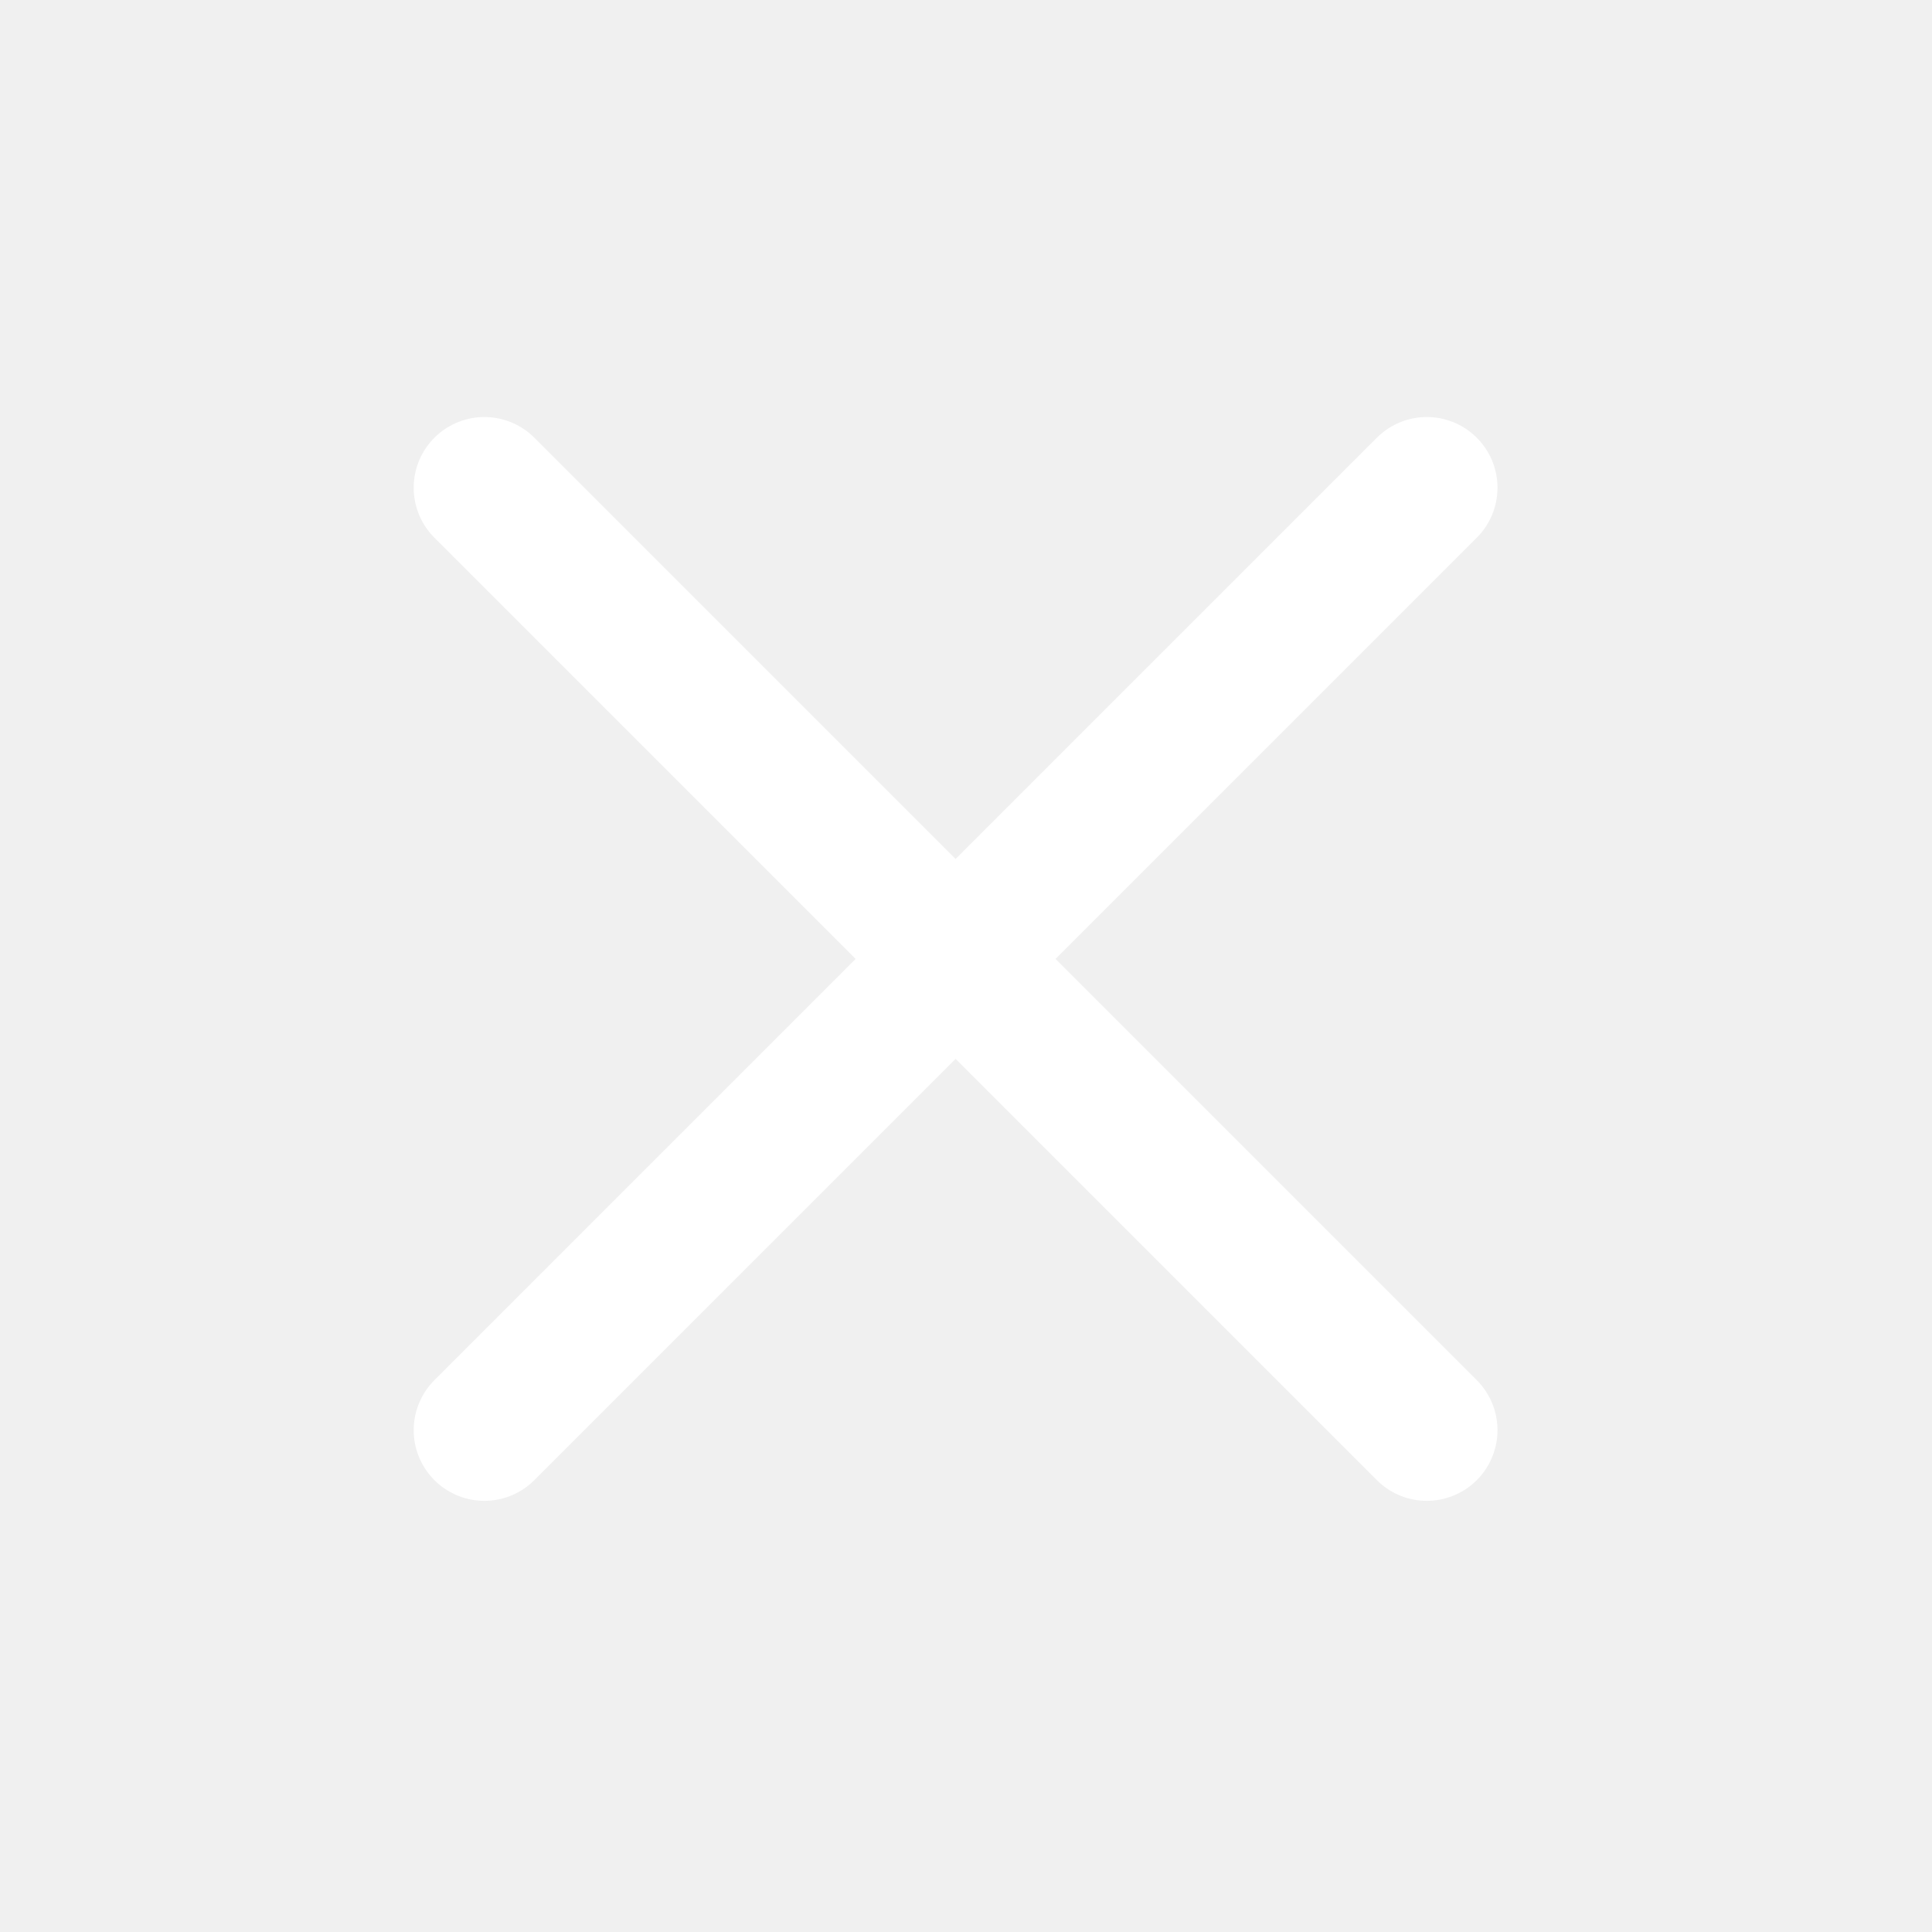
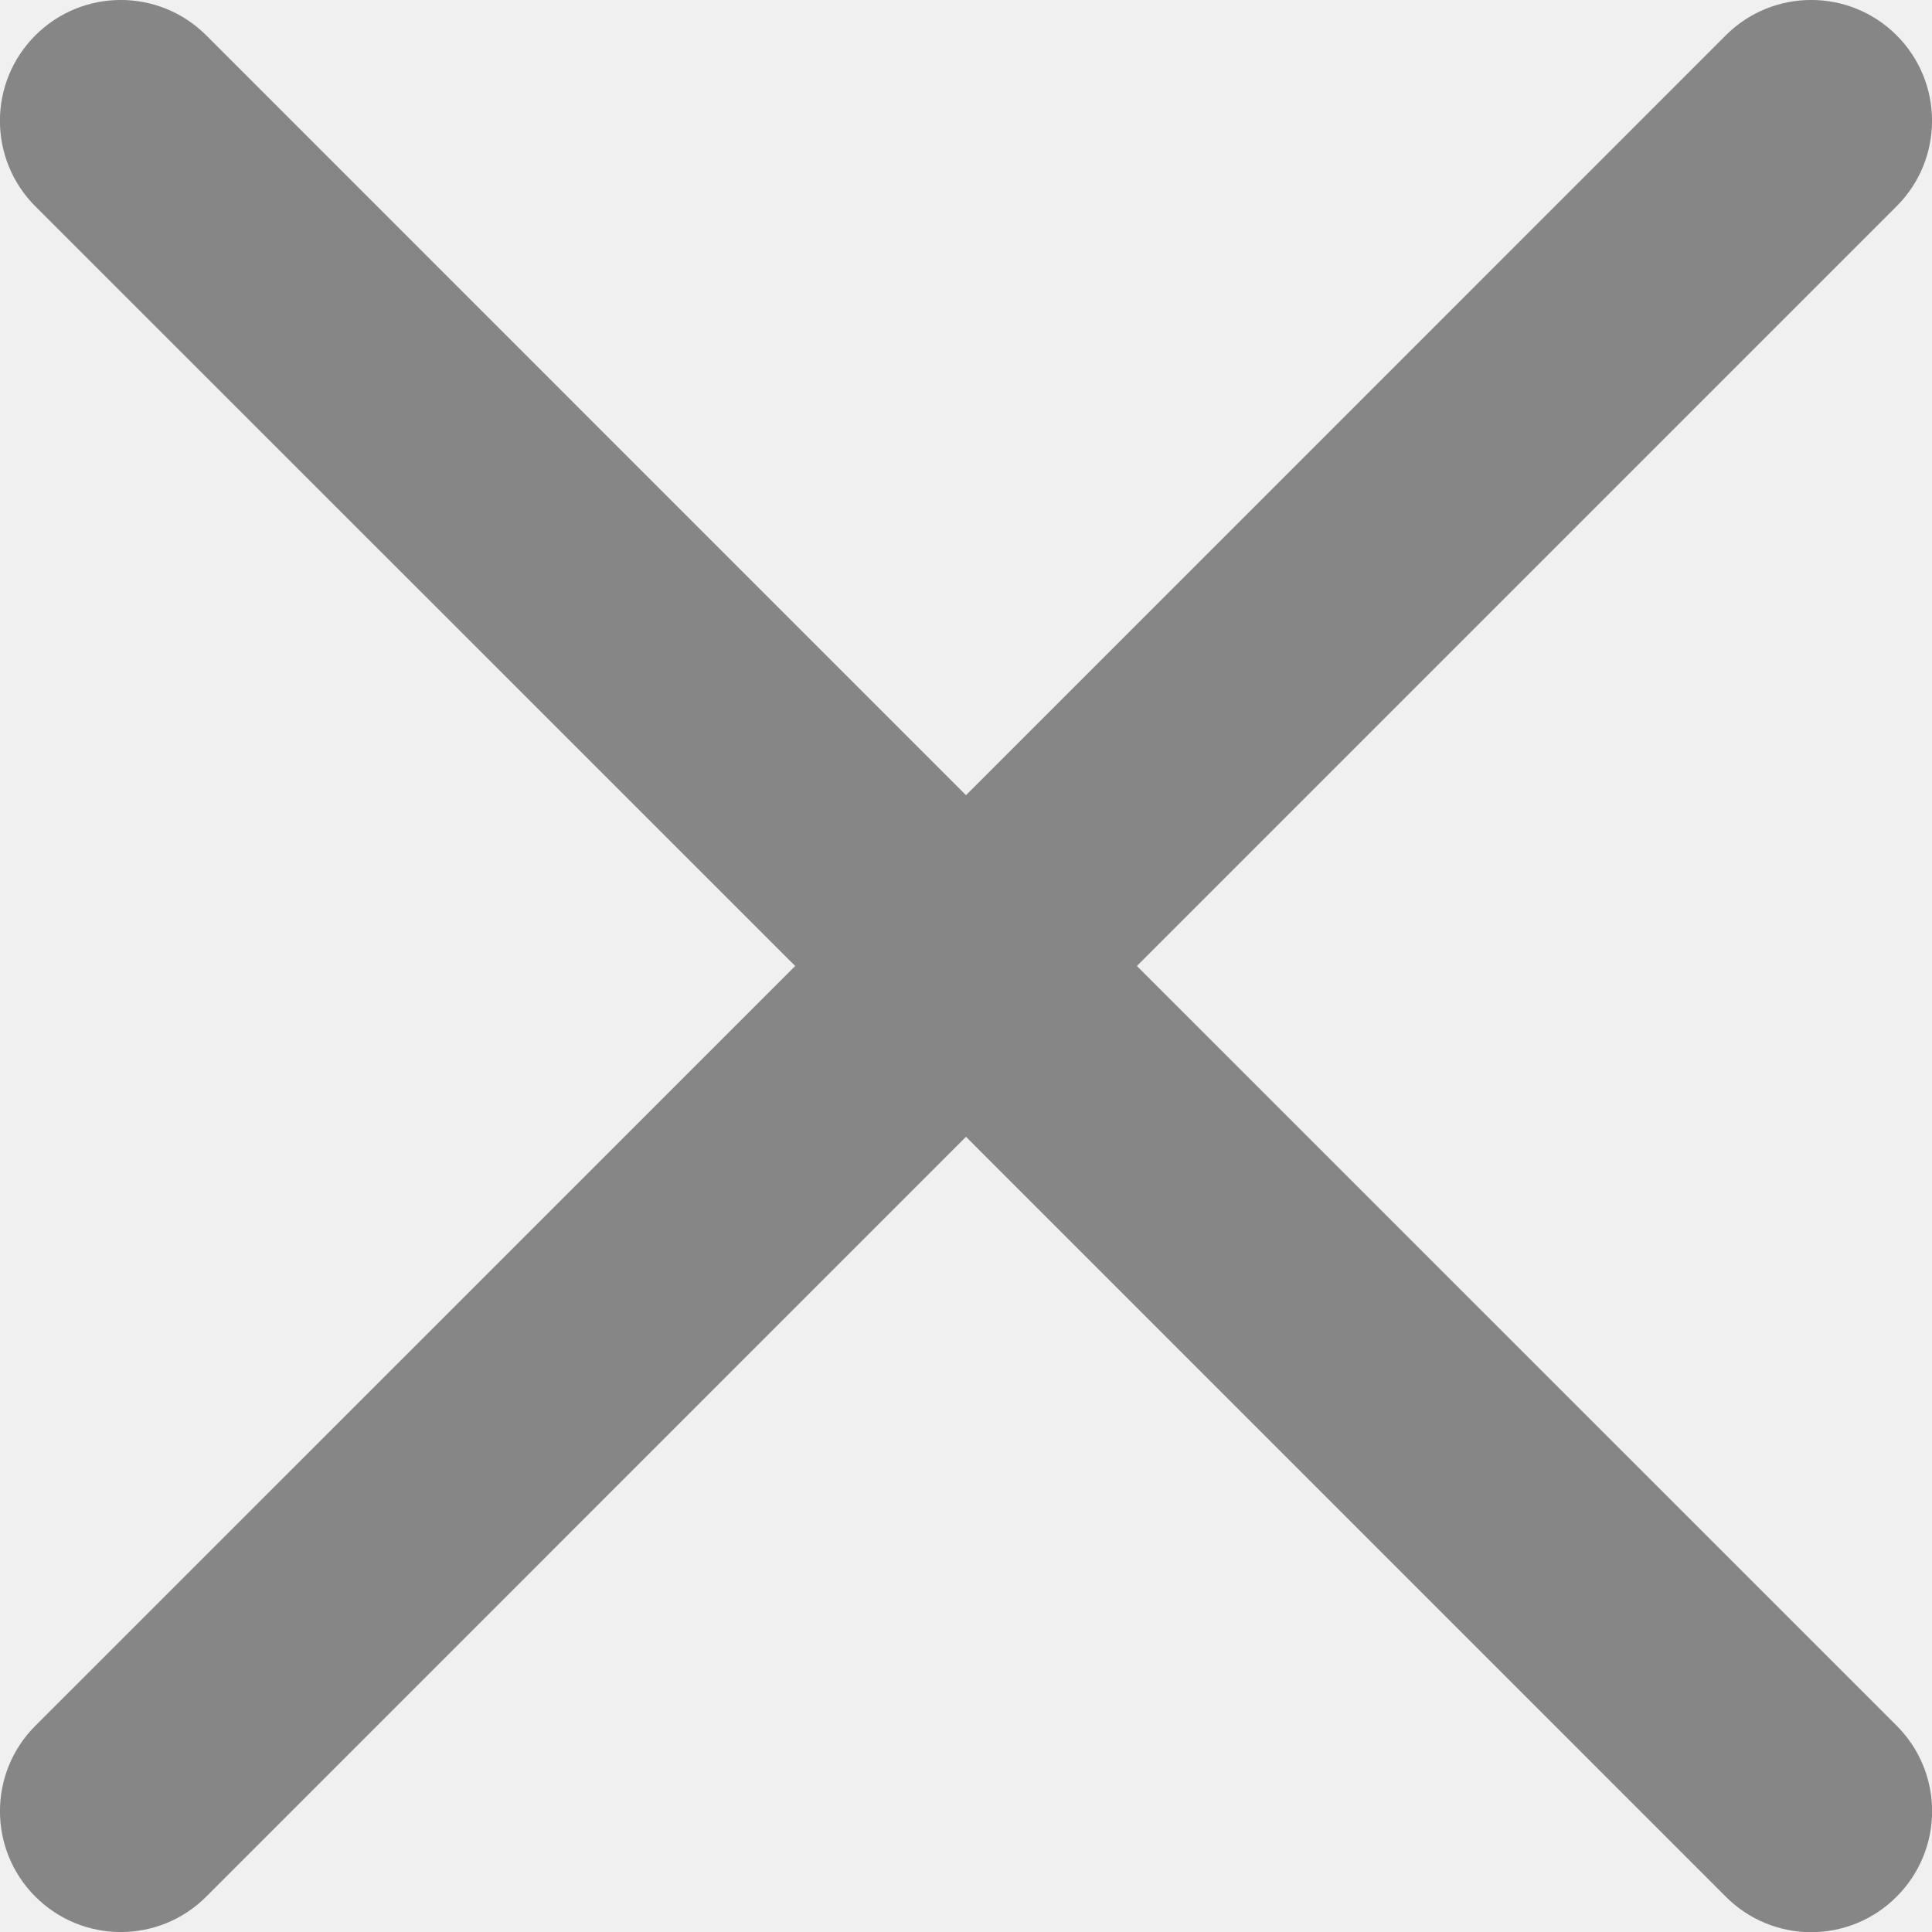
- <svg xmlns="http://www.w3.org/2000/svg" width="41" height="41" fill="none">
-   <path d="M30.279 10.35l-20 20m0-20l20 20" stroke="#fff" stroke-width="3" stroke-linecap="round" stroke-linejoin="round" />
+ <svg xmlns="http://www.w3.org/2000/svg" width="20" height="20" fill="none">
+   <path d="M11.769 10l7.865-7.865A1.25 1.25 0 1 0 17.865.366L10 8.232 2.135.366a1.25 1.25 0 1 0-1.769 1.77L8.232 10 .366 17.865a1.25 1.25 0 1 0 1.769 1.769L10 11.768l7.865 7.866a1.247 1.247 0 0 0 1.769 0 1.25 1.25 0 0 0 0-1.77L11.769 10z" fill="#868686" />
</svg>
